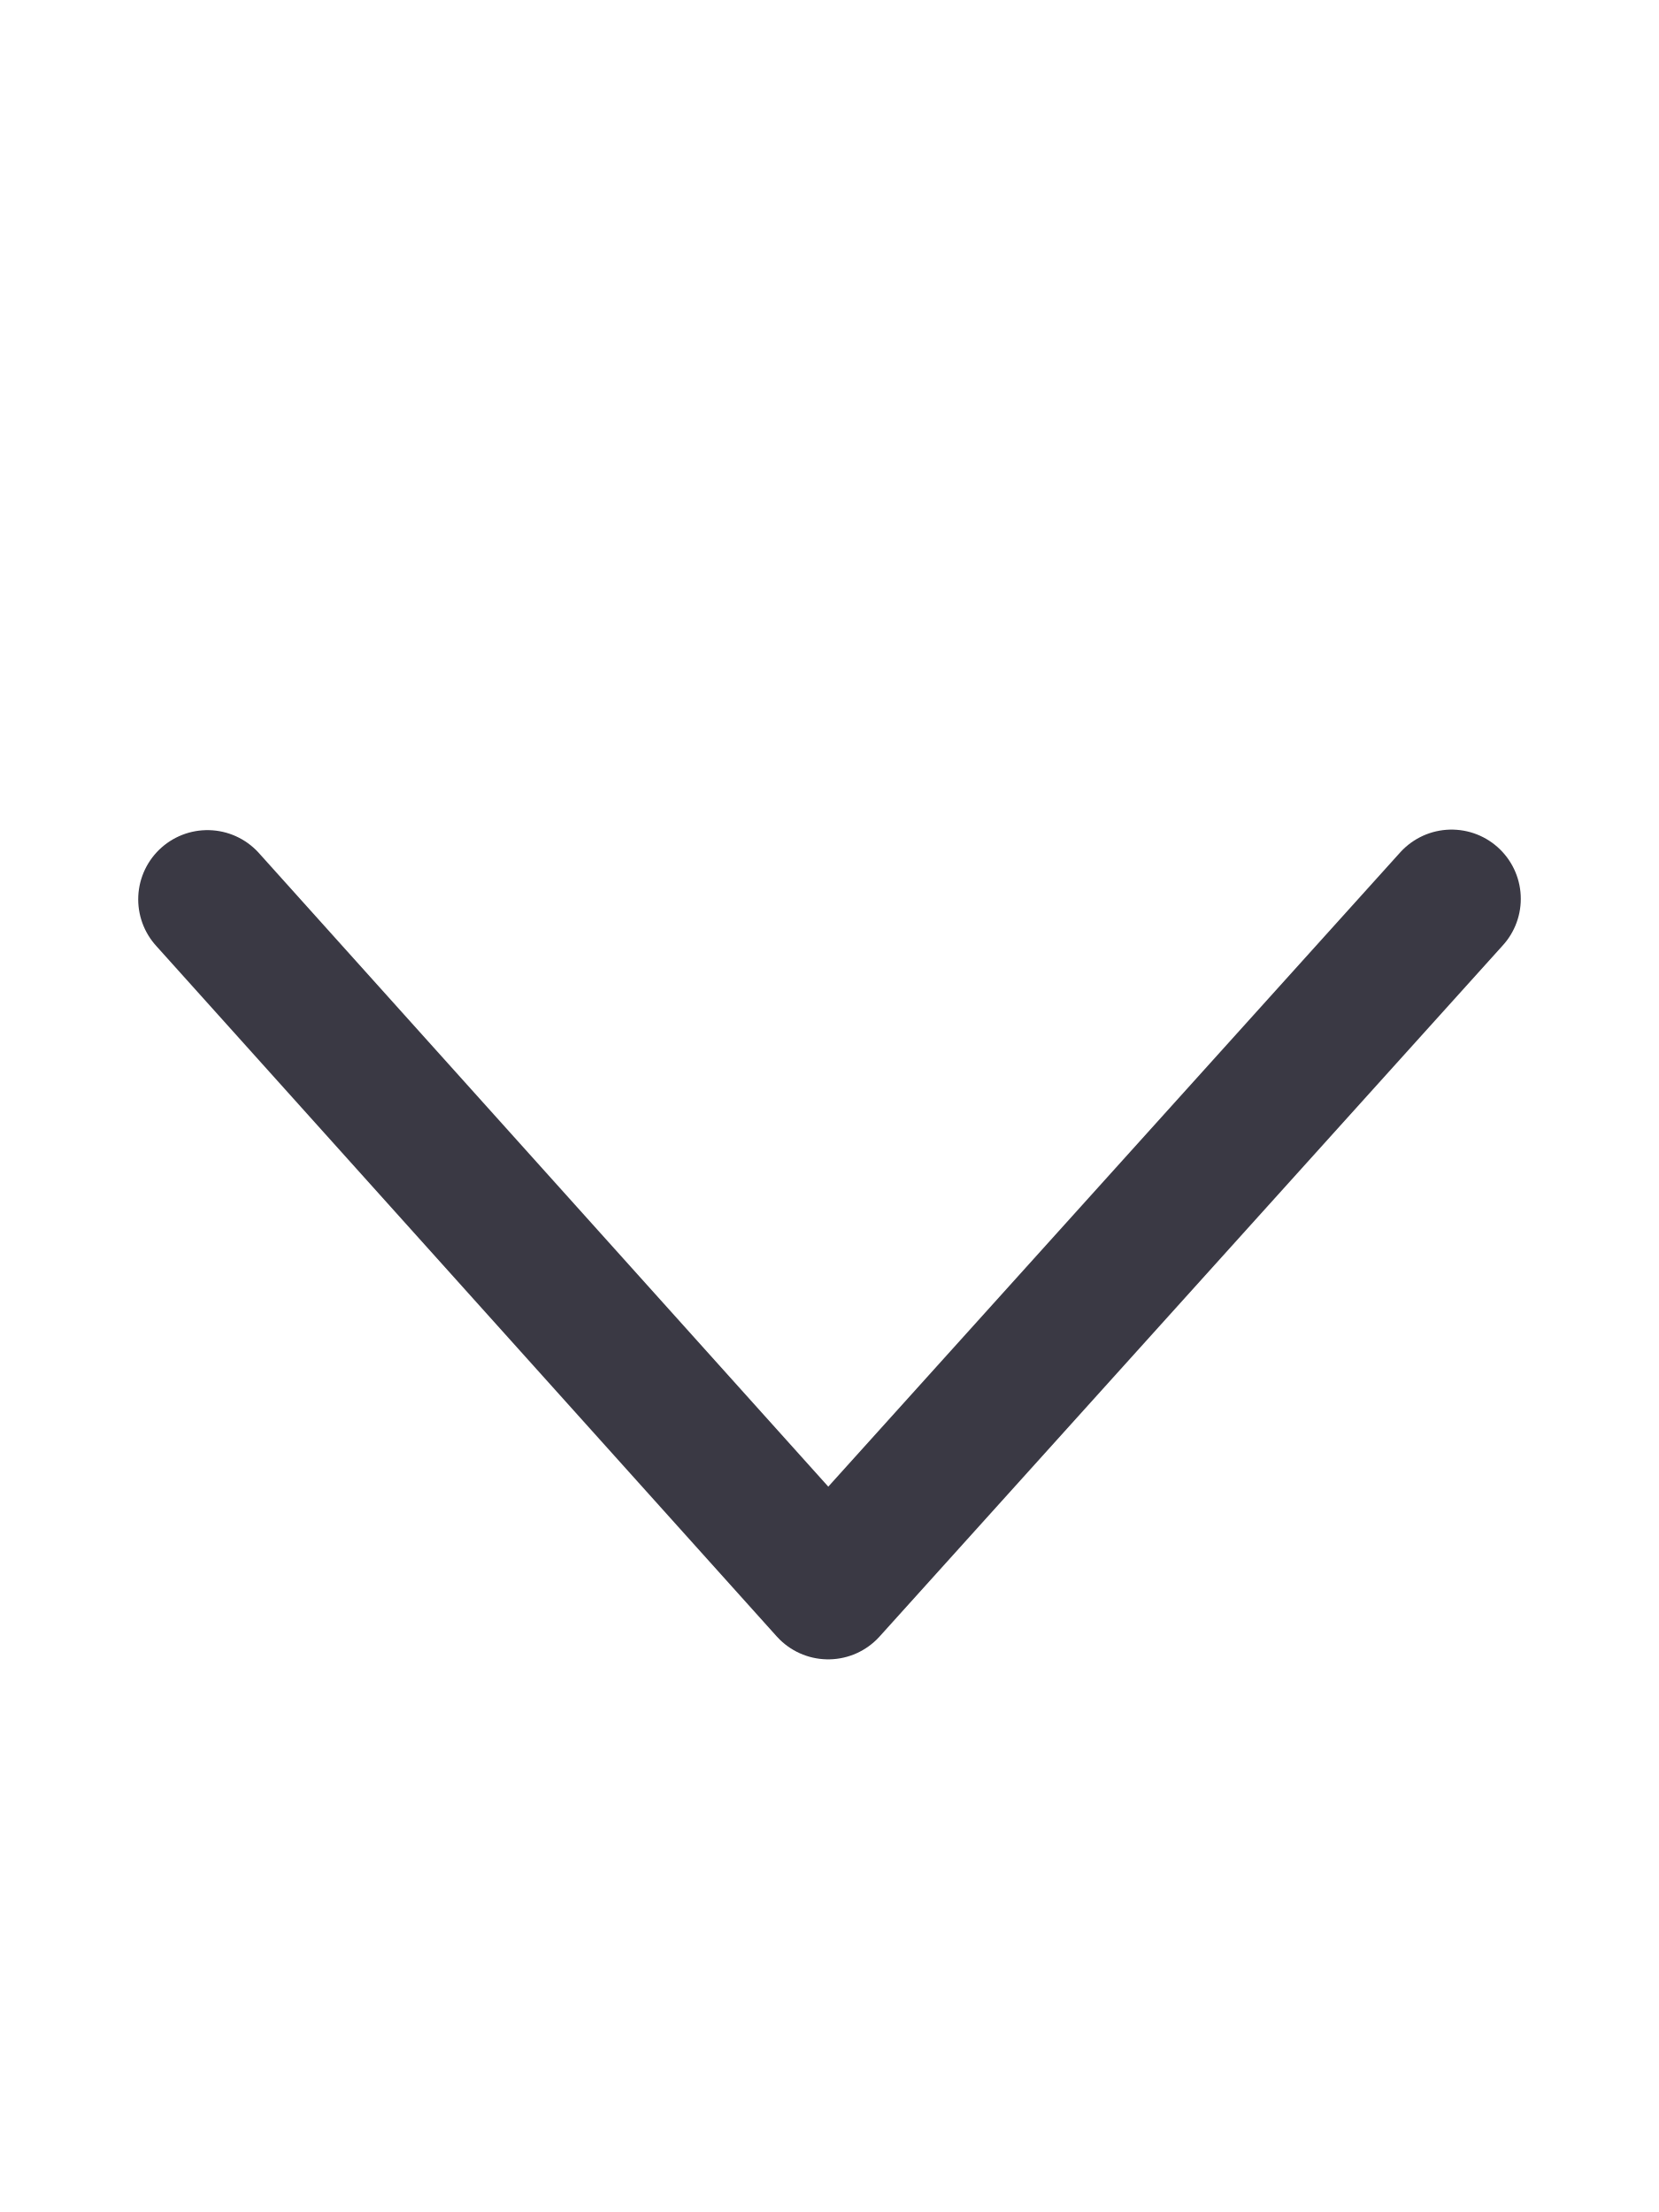
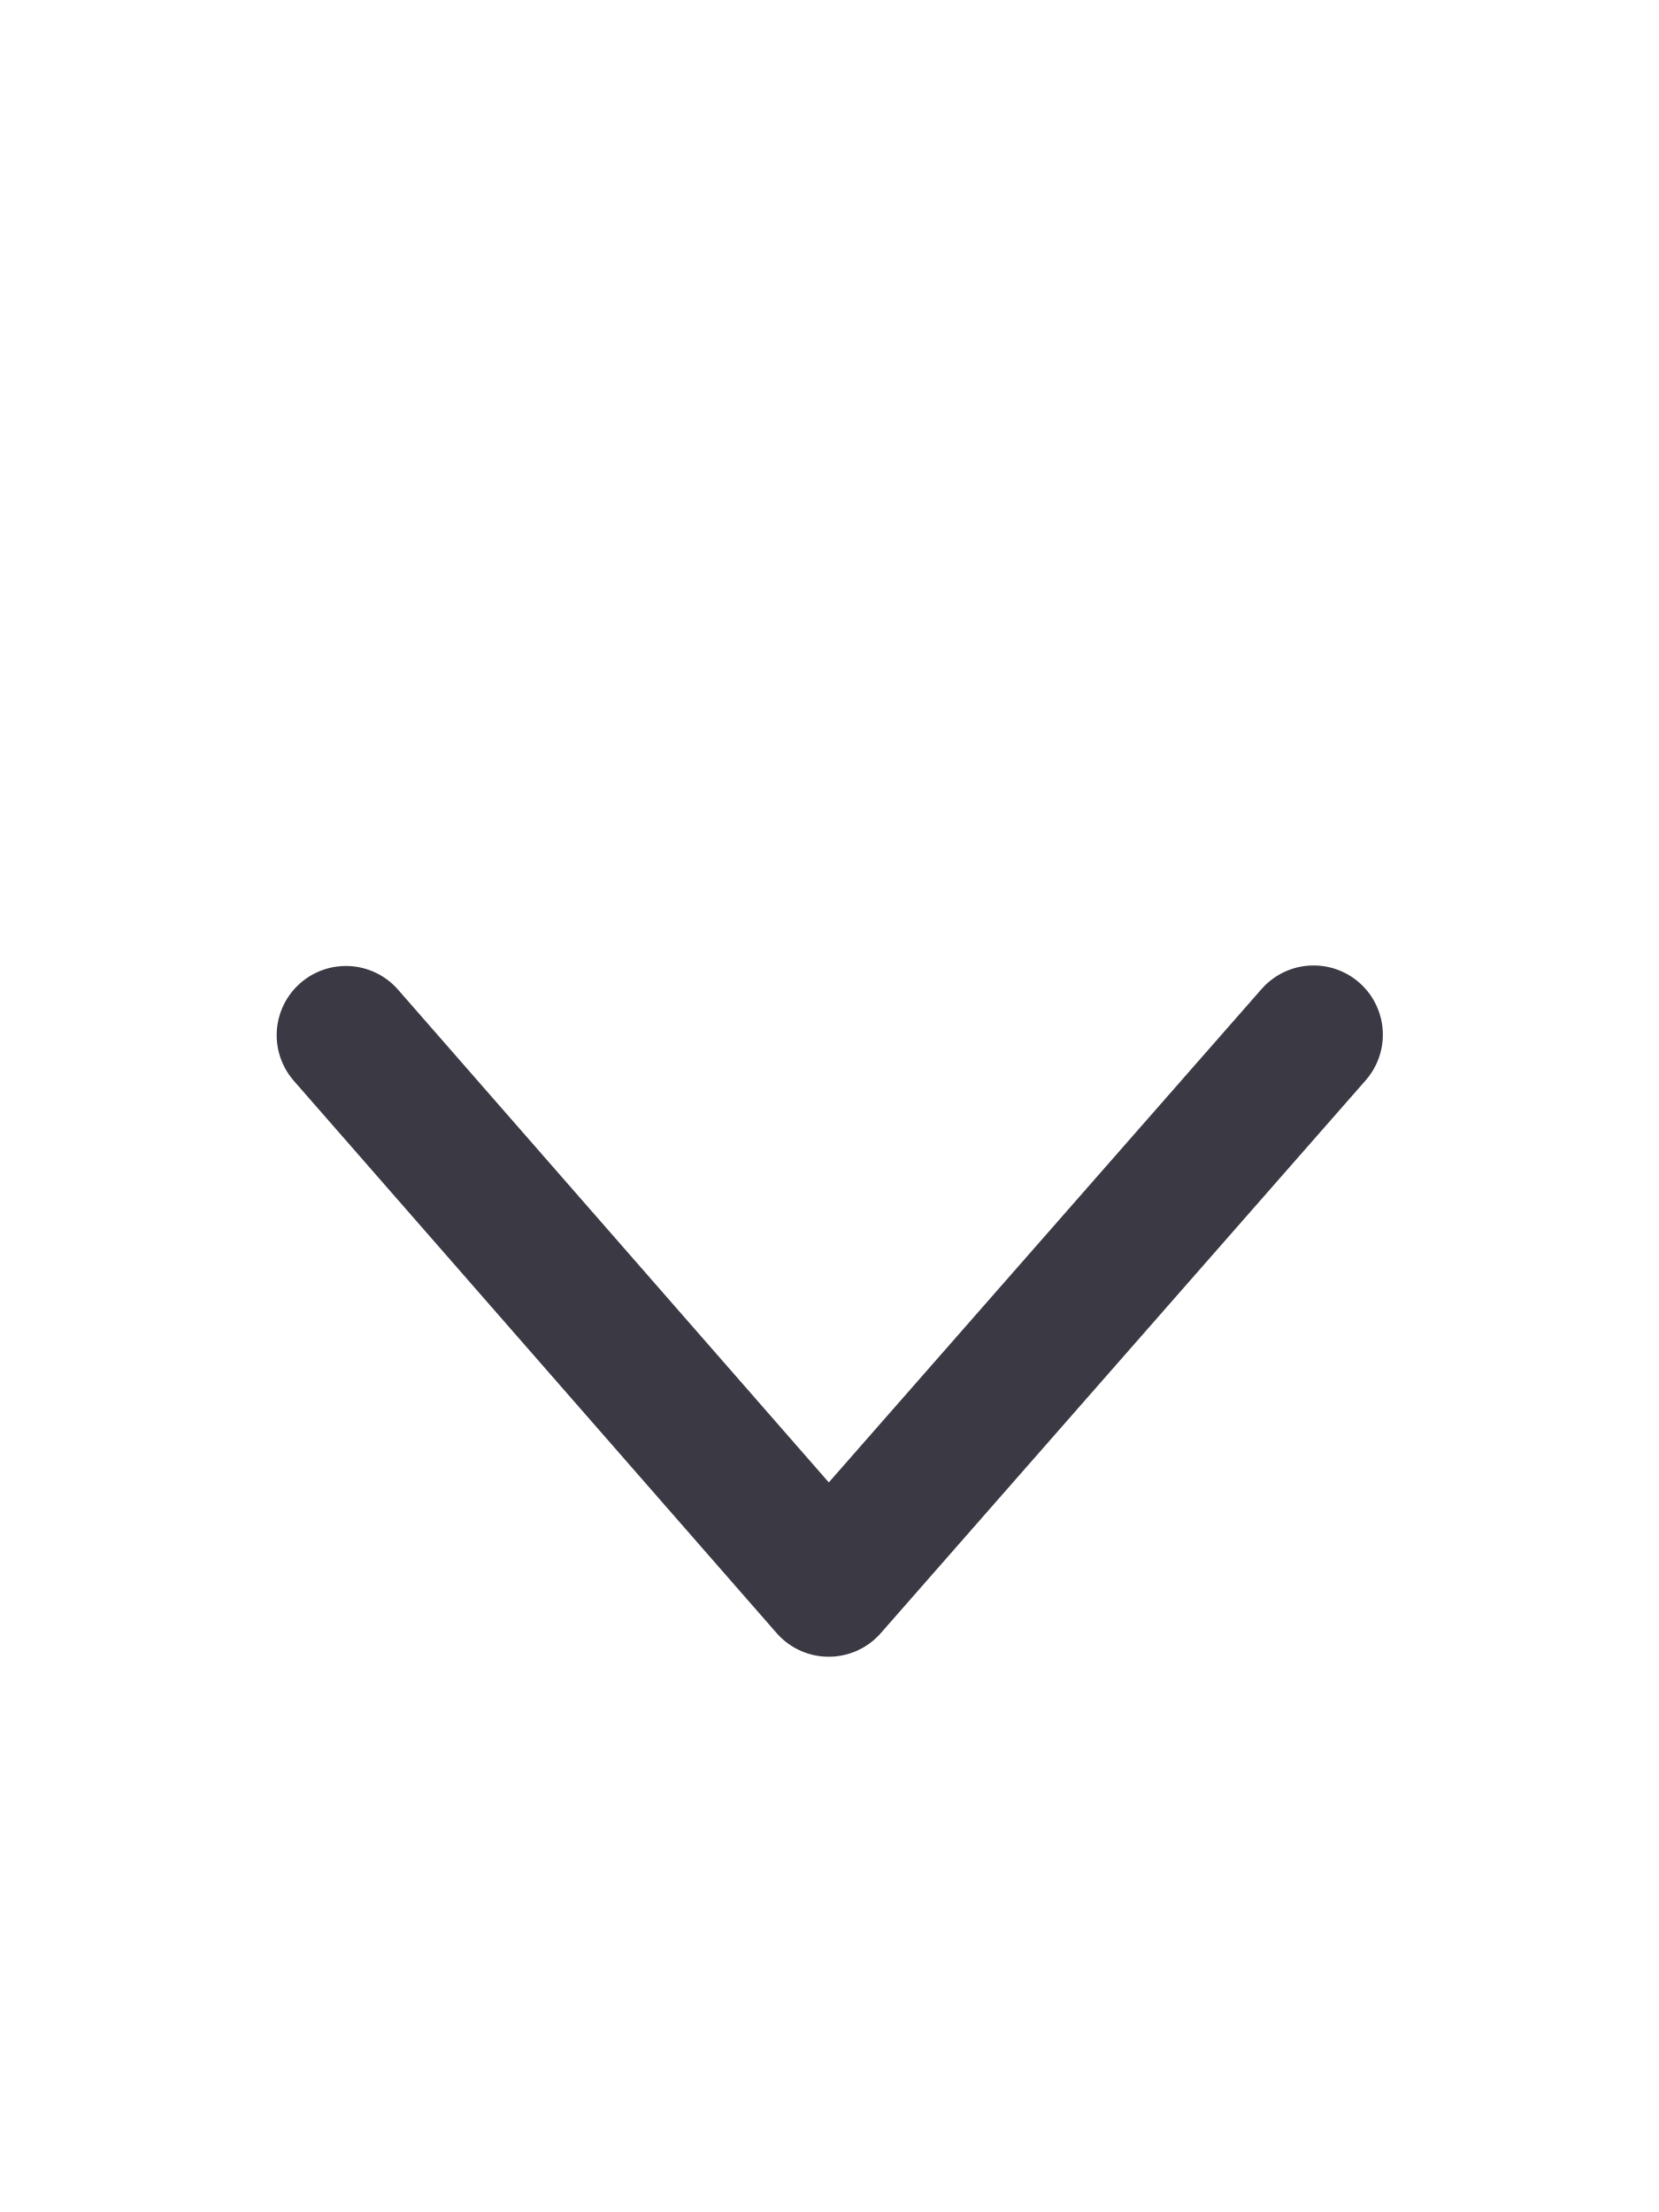
<svg xmlns="http://www.w3.org/2000/svg" width="12" height="16" version="1.1" viewBox="0 0 3.175 4.233">
  <g transform="translate(0 -292.77)">
-     <path d="m2.778 294.49-1.193 1.323-1.188-1.322" fill="none" stroke="#3a3944" stroke-linecap="round" stroke-linejoin="round" stroke-width=".265" />
+     <path d="m2.514 294.75-0.928 1.058-0.924-1.057" fill="none" stroke="#3a3944" stroke-linecap="round" stroke-linejoin="round" stroke-width=".265" />
  </g>
</svg>
